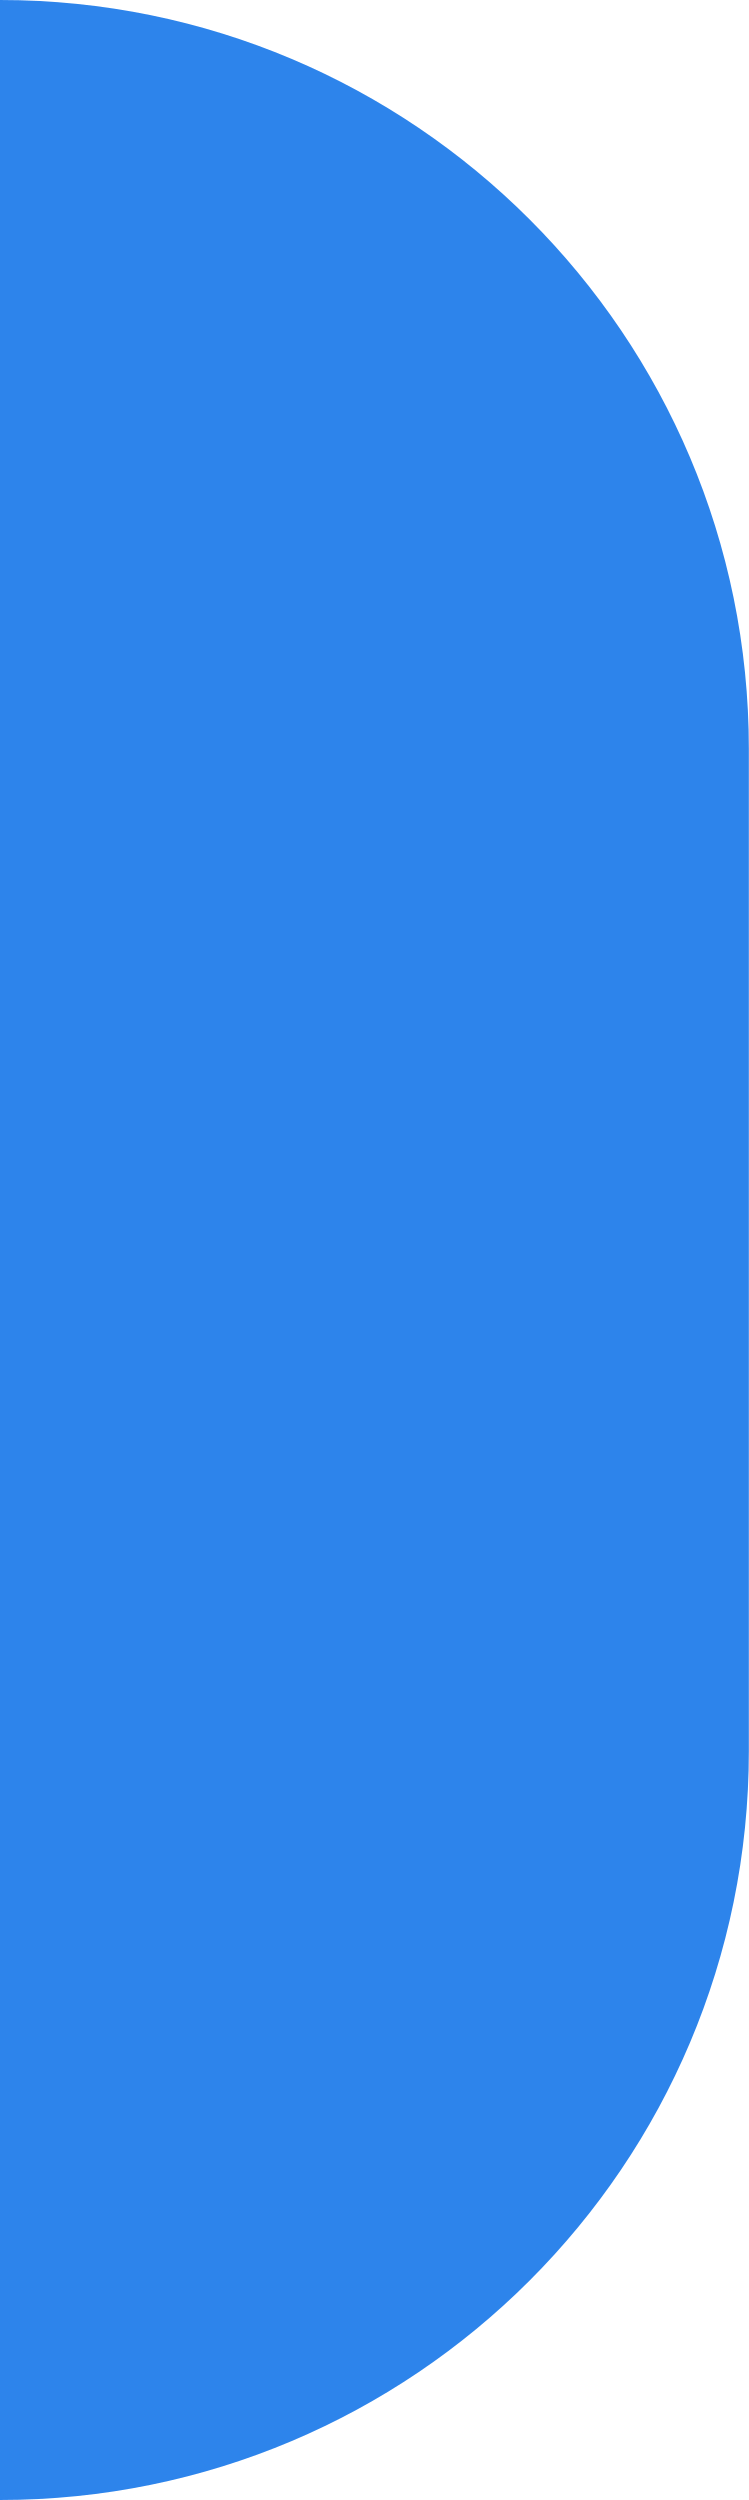
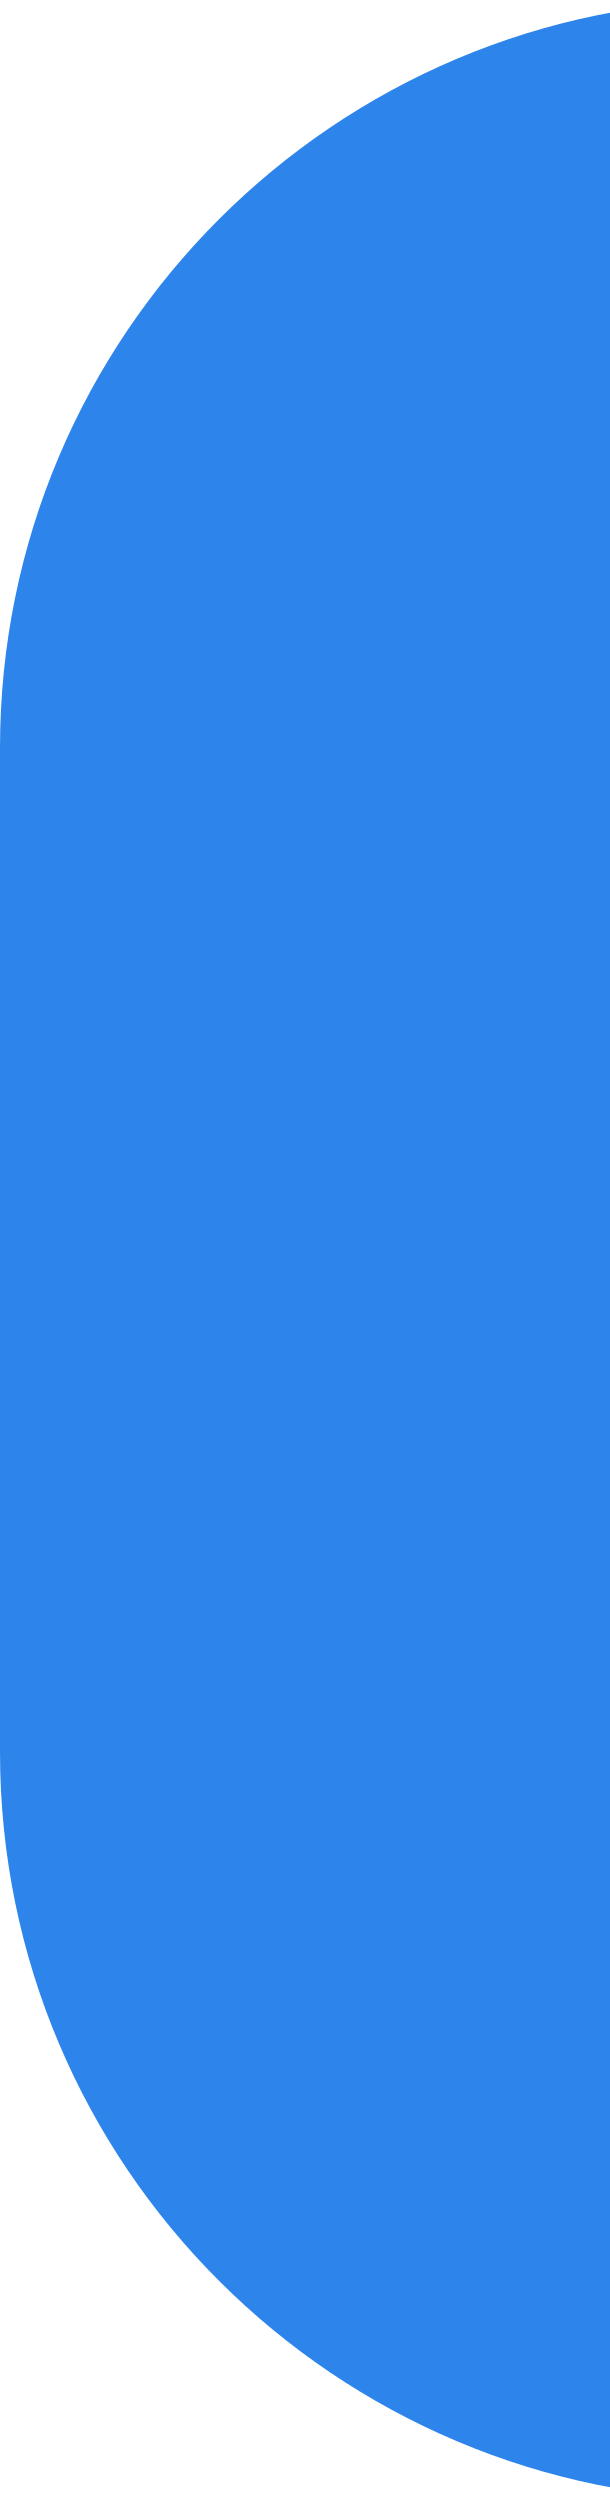
- <svg xmlns="http://www.w3.org/2000/svg" width="130" height="434" viewBox="0 0 130 434" fill="none">
-   <path d="M-130 130C-130 58.203 -71.797 0 0 0C71.797 0 130 58.203 130 130V304C130 375.797 71.797 434 0 434C-71.797 434 -130 375.797 -130 304V130Z" fill="#2D84EB" />
+ <svg xmlns="http://www.w3.org/2000/svg" width="125" height="513" viewBox="0 0 125 513" fill="none">
+   <path d="M0 153.5C0 68.724 68.724 0 153.5 0C238.276 0 307 68.724 307 153.5V359.5C307 444.276 238.276 513 153.5 513C68.724 513 0 444.276 0 359.5V153.5Z" fill="#2D84EB" />
</svg>
